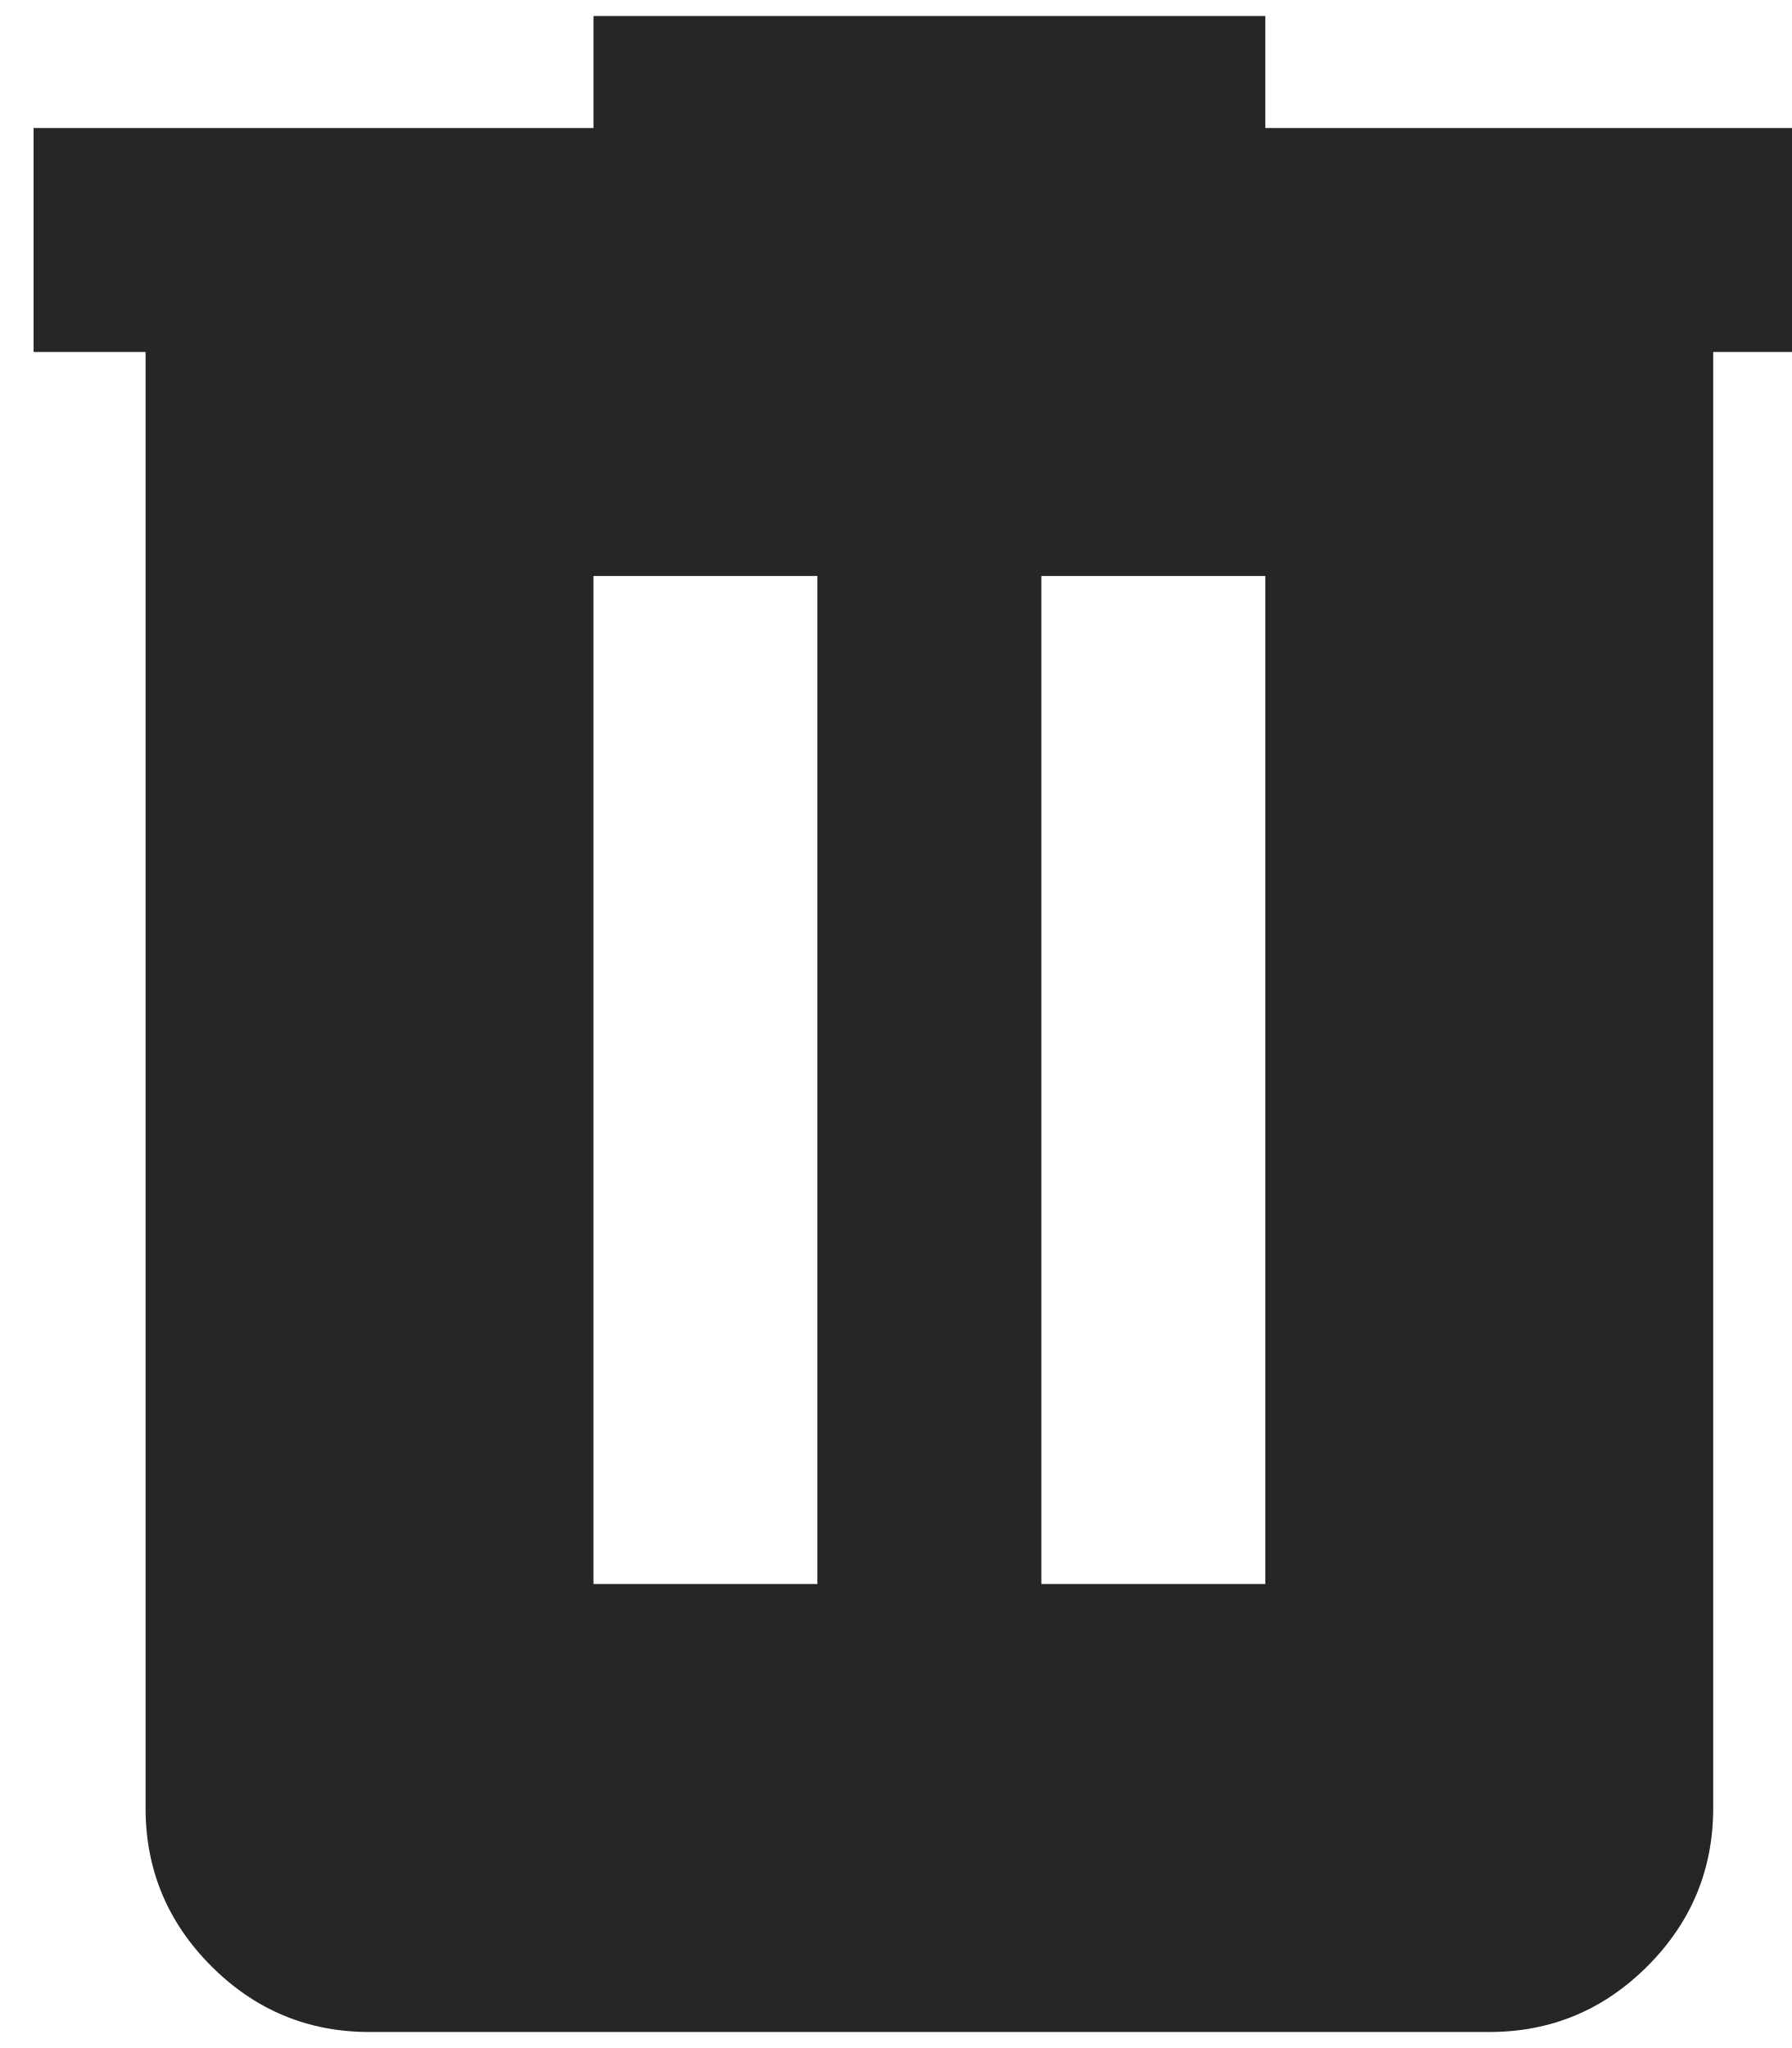
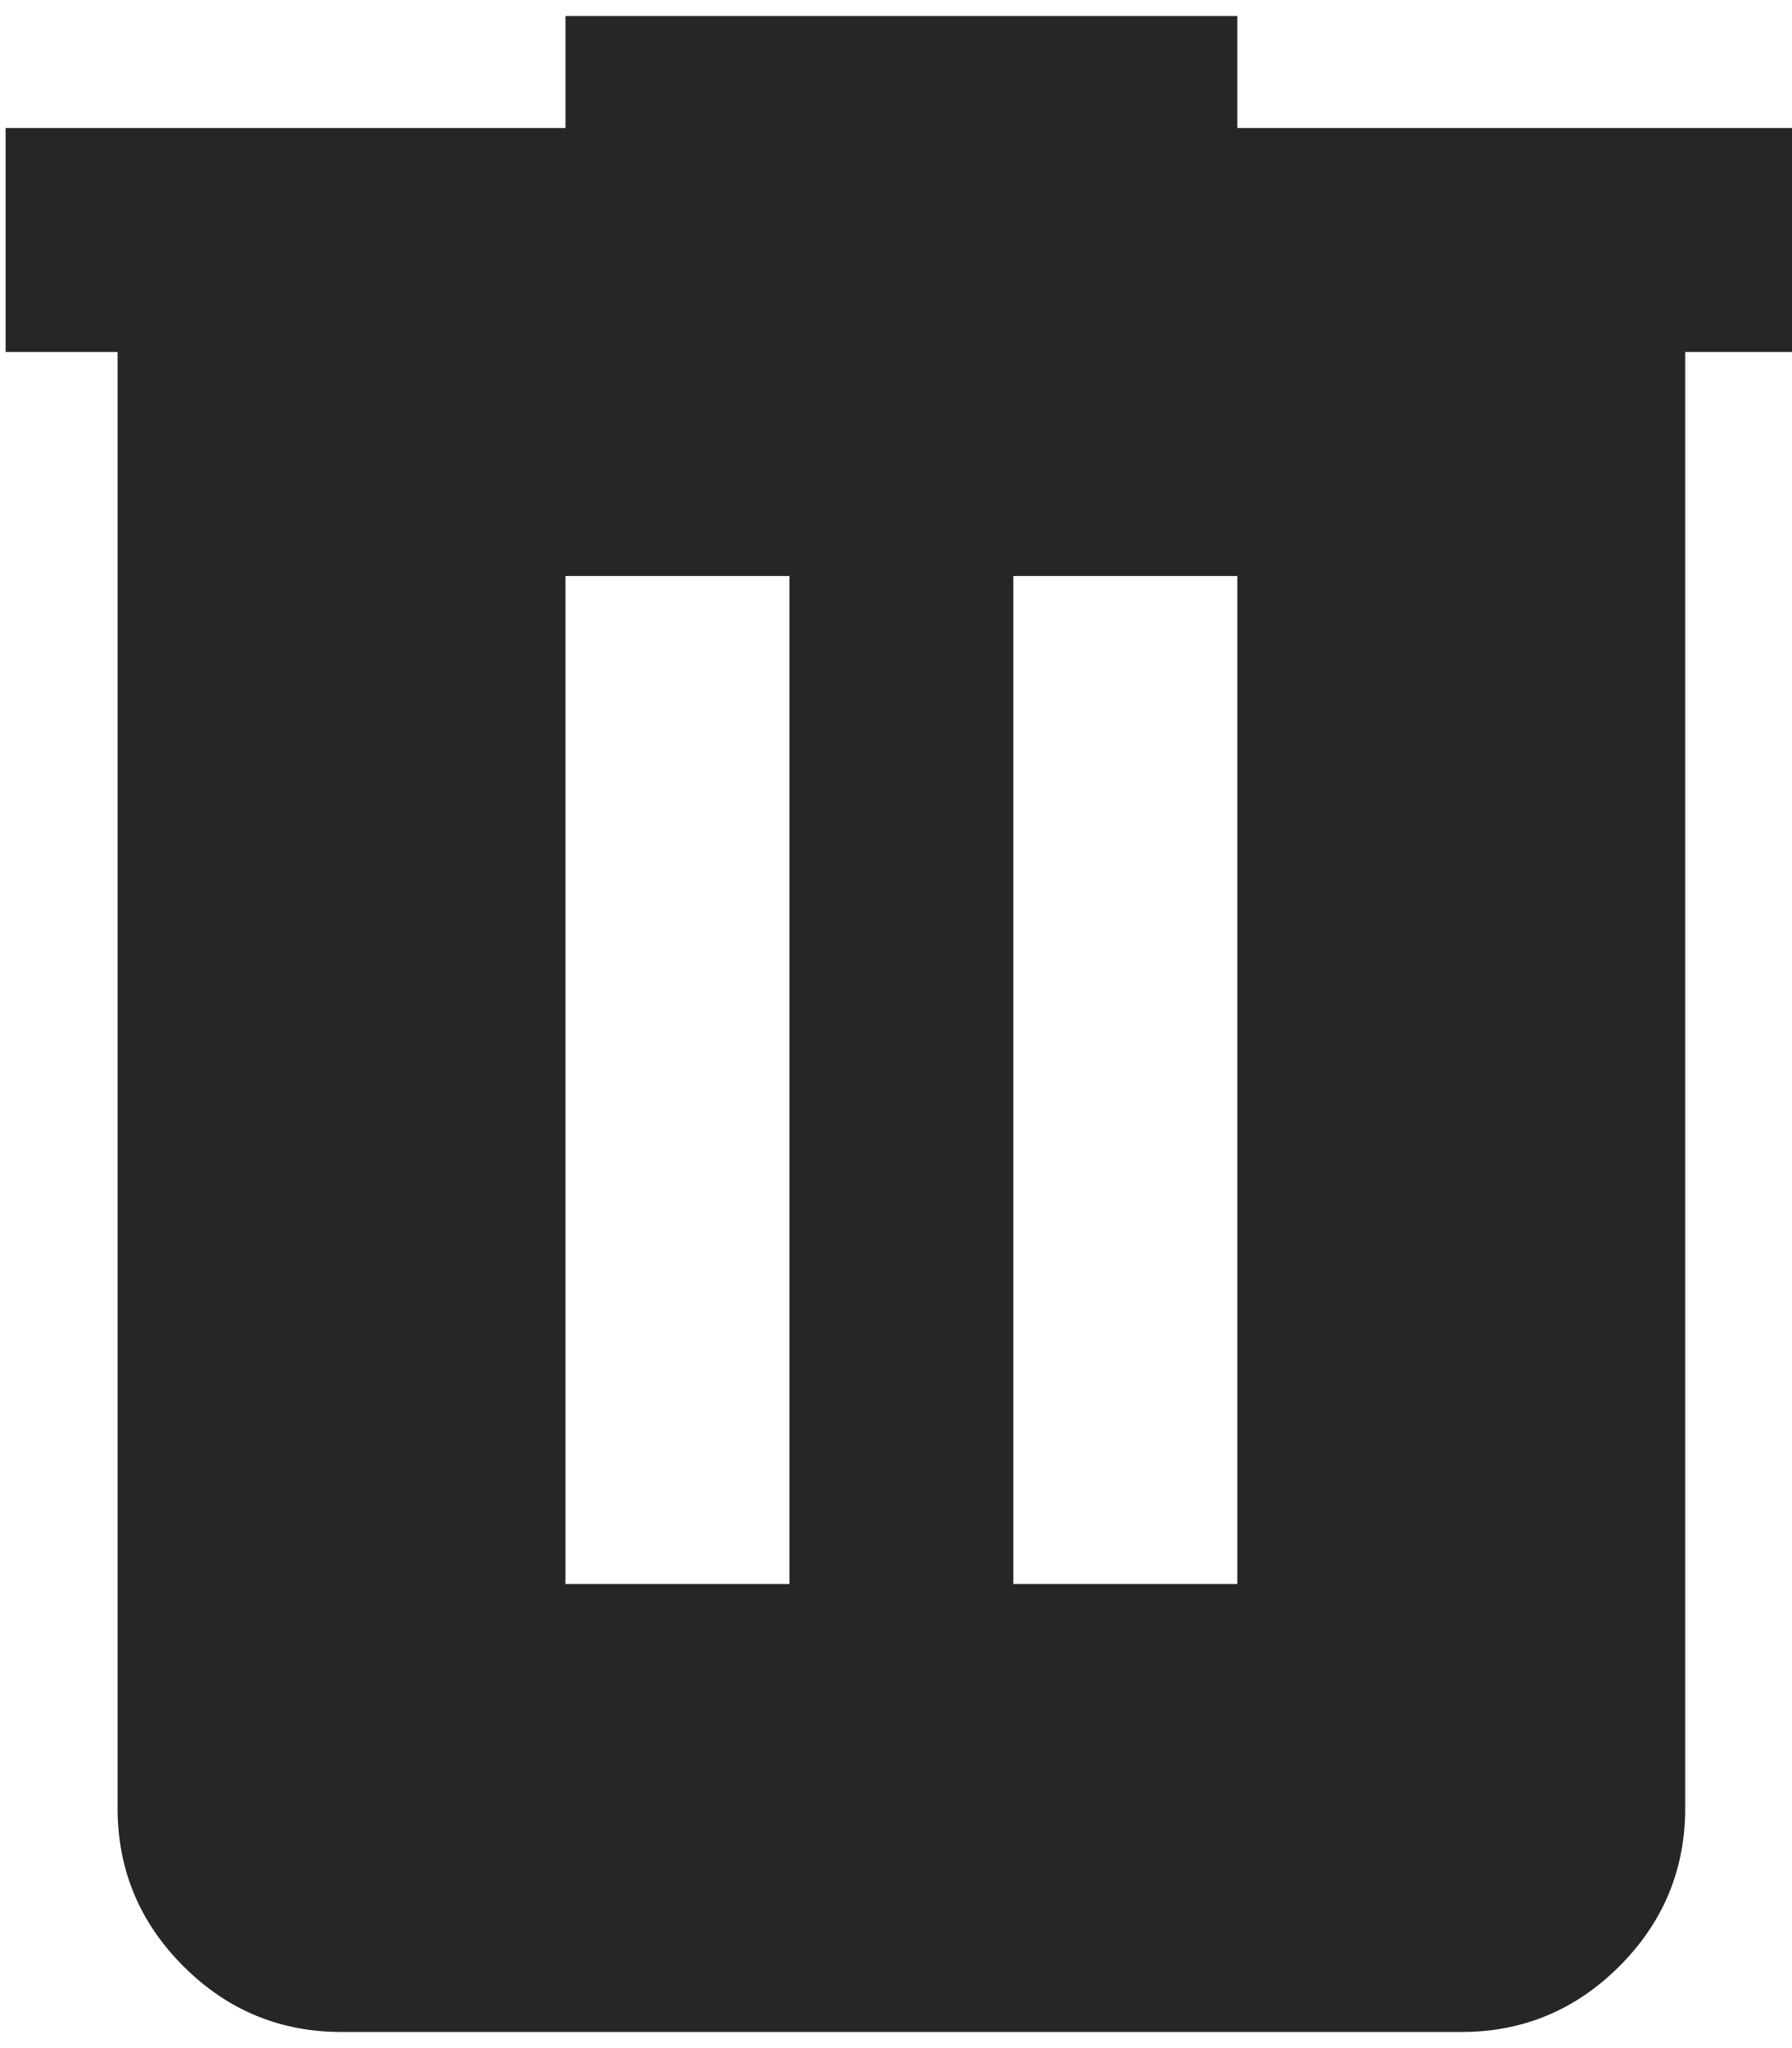
- <svg viewBox="148 -840 640 720" width="21px" height="24px" fill="#262626" aria-label="delete fill">
+ <svg viewBox="158 -840 640 720" width="21px" height="24px" fill="#262626" aria-label="delete fill">
  <path d="M280-120q-33 0-56.5-23.5T200-200v-520h-40v-80h200v-40h240v40h200v80h-40v520q0 33-23.5 56.5T680-120H280Zm80-160h80v-360h-80v360Zm160 0h80v-360h-80v360Z">
  </path>
</svg>
